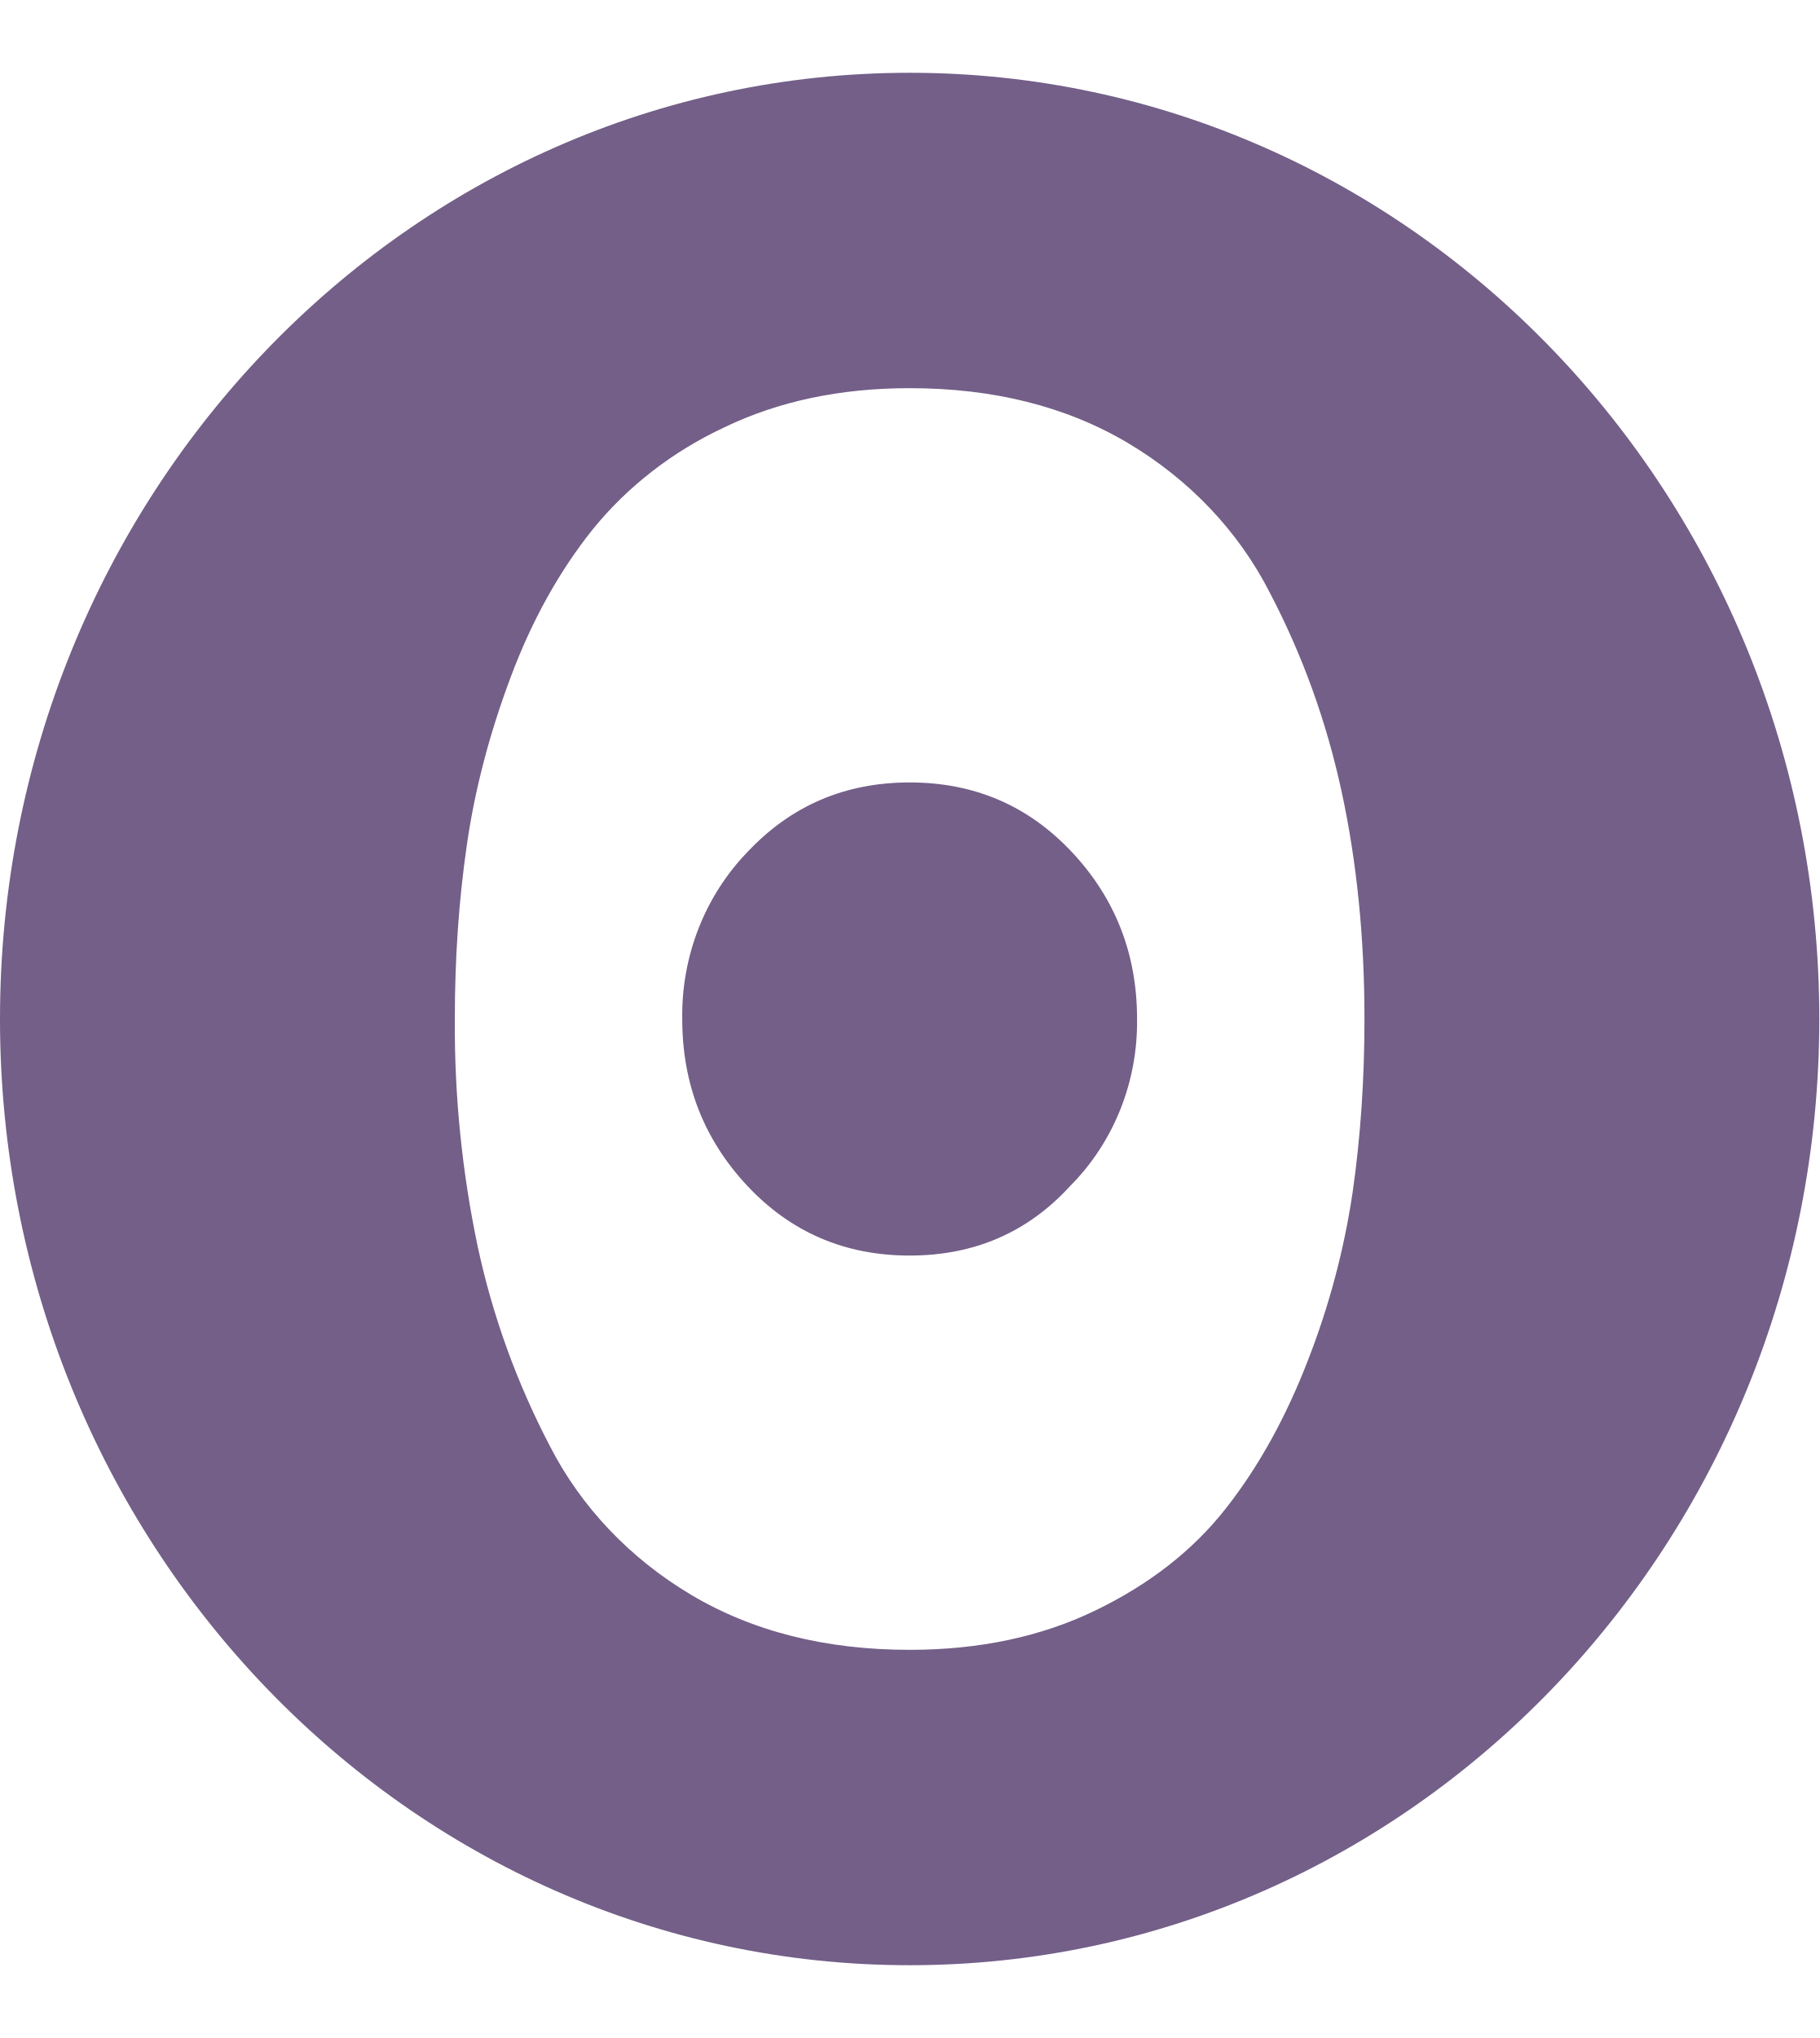
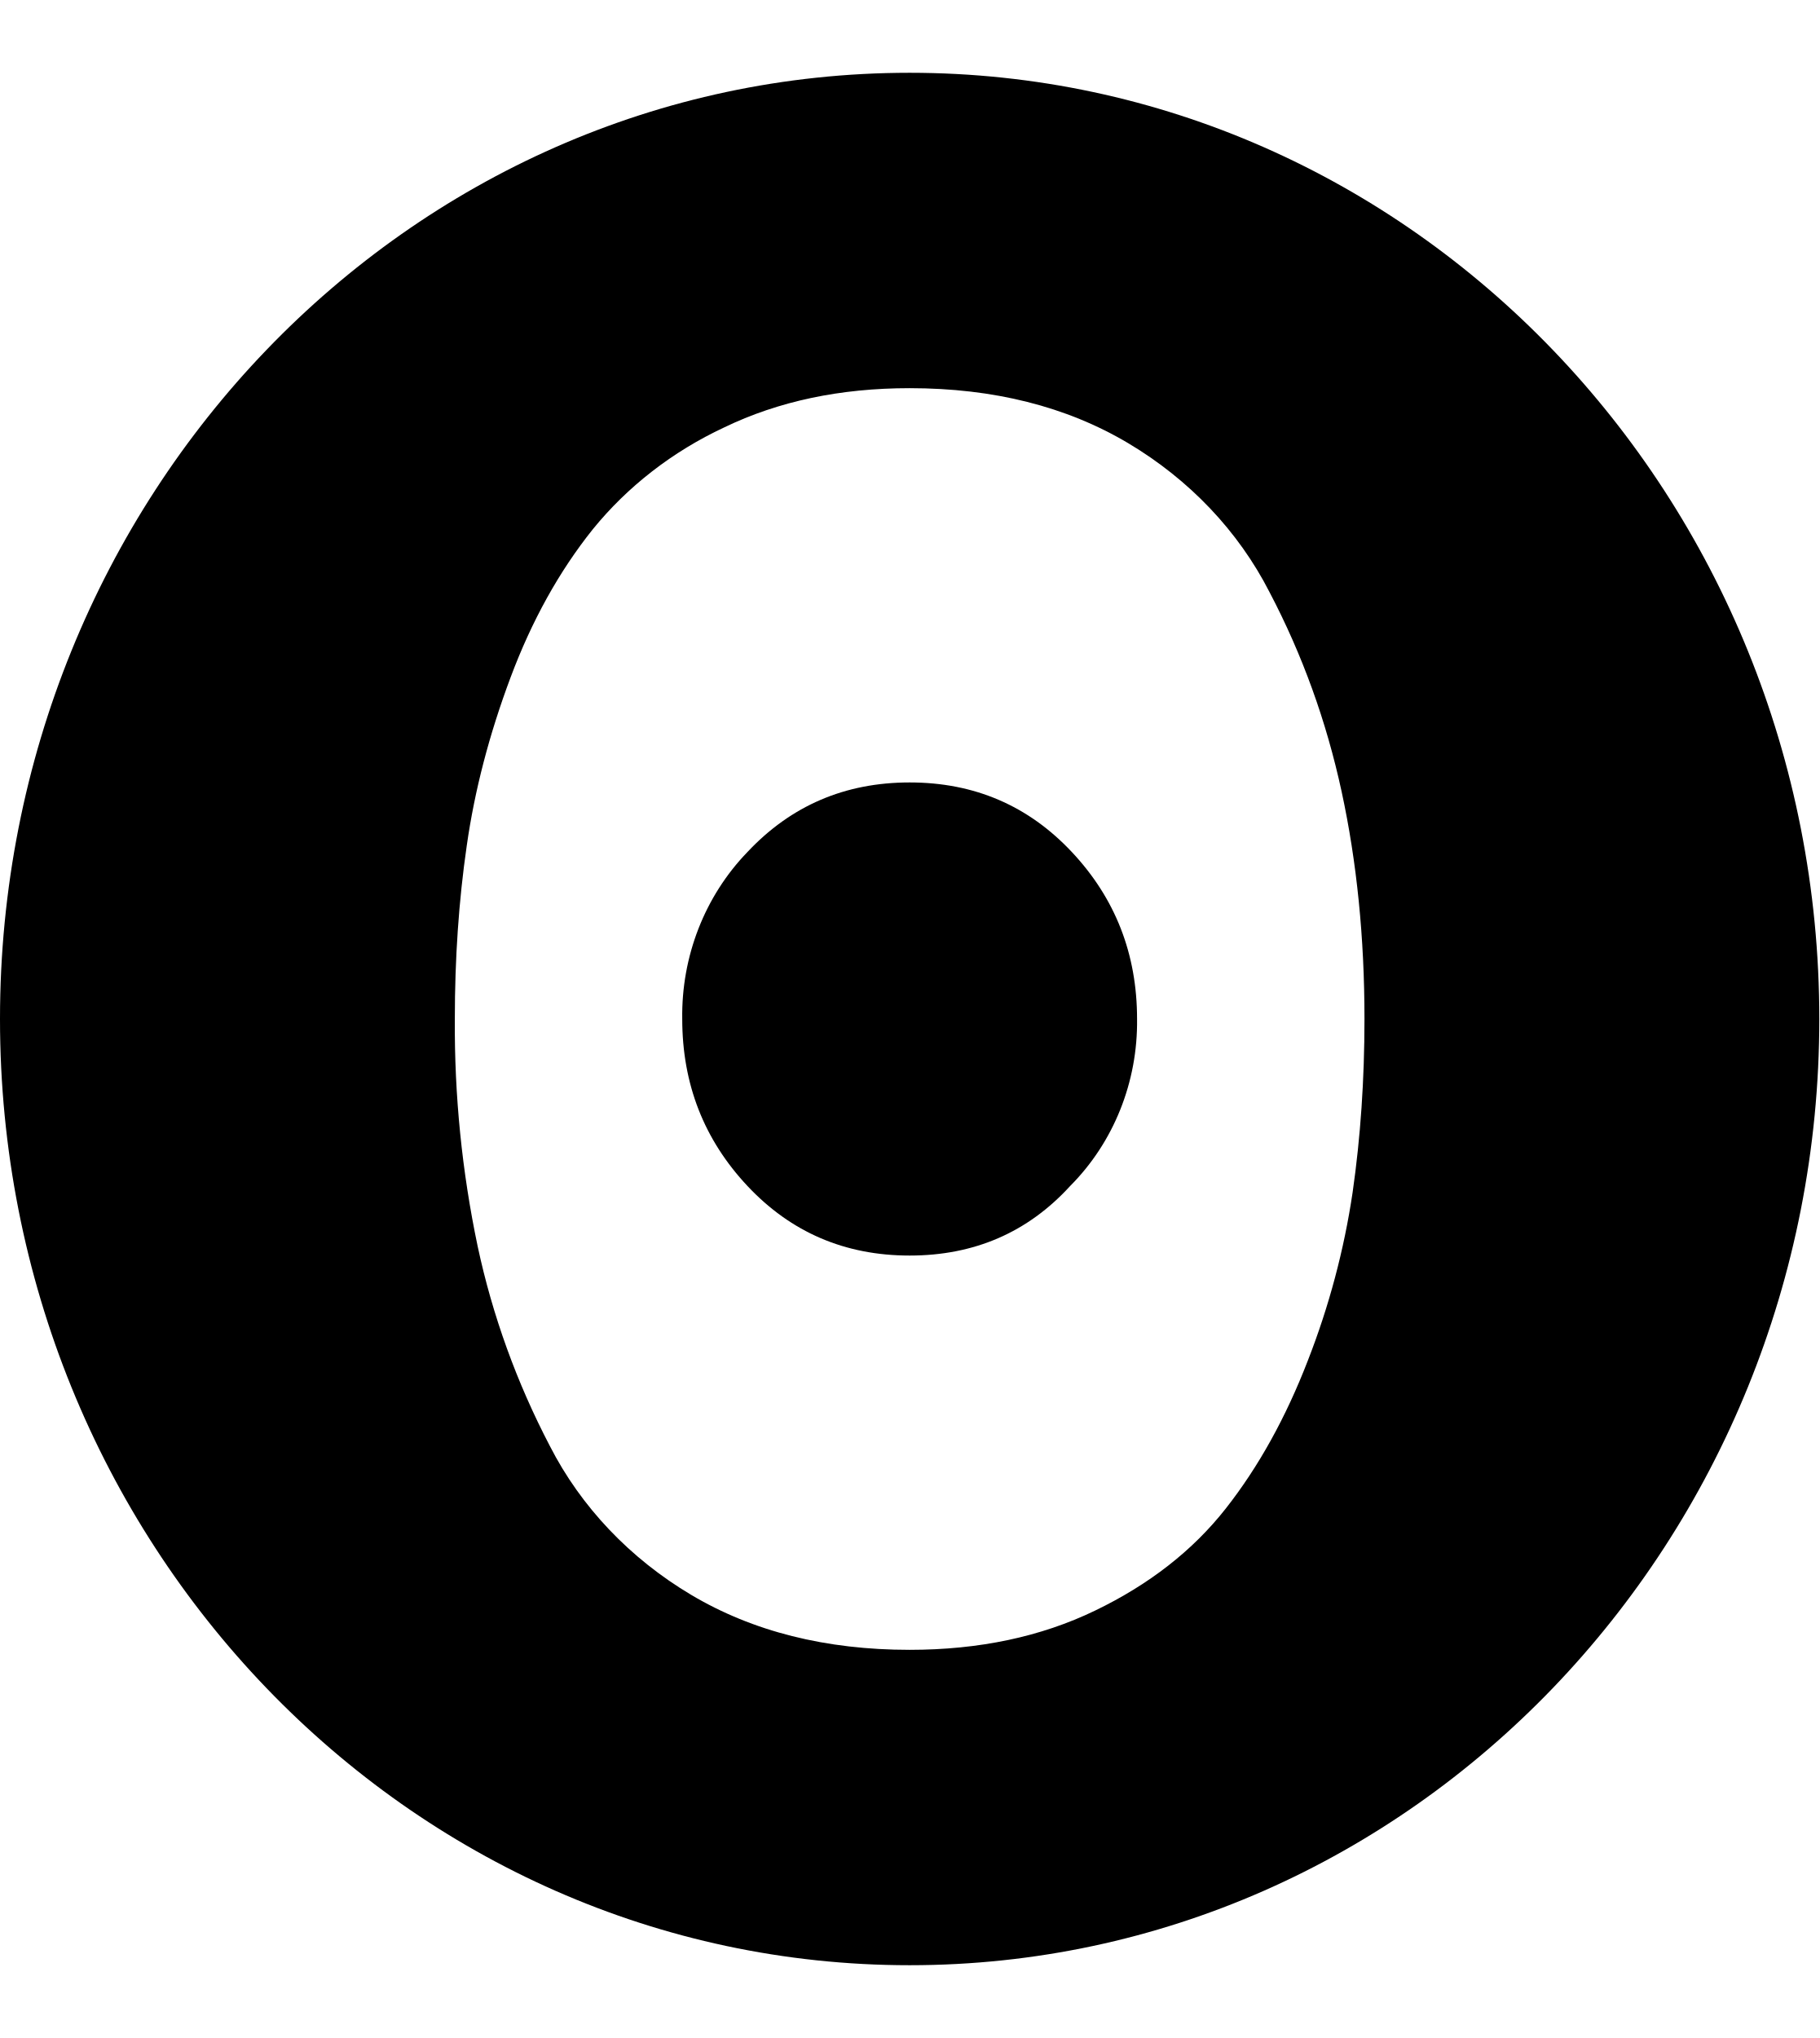
- <svg xmlns="http://www.w3.org/2000/svg" width="25" height="28" aria-label="Observable" fill="#735F88">
+ <svg xmlns="http://www.w3.org/2000/svg" width="25" height="28" aria-label="Observable">
  <path d="M12.5 22.667C11.346 22.667 10.346 22.415 9.5 21.913C8.657 21.412 7.983 20.703 7.555 19.865C7.1 18.994 6.767 18.073 6.564 17.124C6.348 16.095 6.243 15.048 6.25 14C6.25 13.17 6.304 12.376 6.414 11.618C6.522 10.86 6.723 10.089 7.016 9.307C7.308 8.526 7.685 7.848 8.145 7.273C8.623 6.684 9.241 6.204 9.952 5.872C10.698 5.512 11.546 5.333 12.5 5.333C13.654 5.333 14.654 5.585 15.5 6.087C16.343 6.588 17.017 7.297 17.445 8.135C17.897 8.996 18.227 9.91 18.436 10.876C18.645 11.841 18.75 12.883 18.75 14C18.75 14.83 18.696 15.624 18.587 16.382C18.47 17.17 18.264 17.945 17.972 18.692C17.67 19.474 17.295 20.152 16.843 20.727C16.391 21.302 15.793 21.769 15.048 22.128C14.303 22.488 13.454 22.667 12.5 22.667ZM14.706 16.294C15.304 15.694 15.636 14.864 15.625 14C15.625 13.107 15.326 12.342 14.729 11.706C14.131 11.069 13.389 10.75 12.5 10.75C11.611 10.75 10.869 11.069 10.271 11.706C9.685 12.312 9.362 13.14 9.375 14C9.375 14.893 9.674 15.658 10.271 16.294C10.869 16.931 11.611 17.25 12.5 17.25C13.389 17.25 14.124 16.931 14.706 16.294ZM12.5 27C19.403 27 25 21.179 25 14C25 6.821 19.403 1 12.5 1C5.597 1 0 6.821 0 14C0 21.179 5.597 27 12.5 27Z">
    </path>
</svg>
